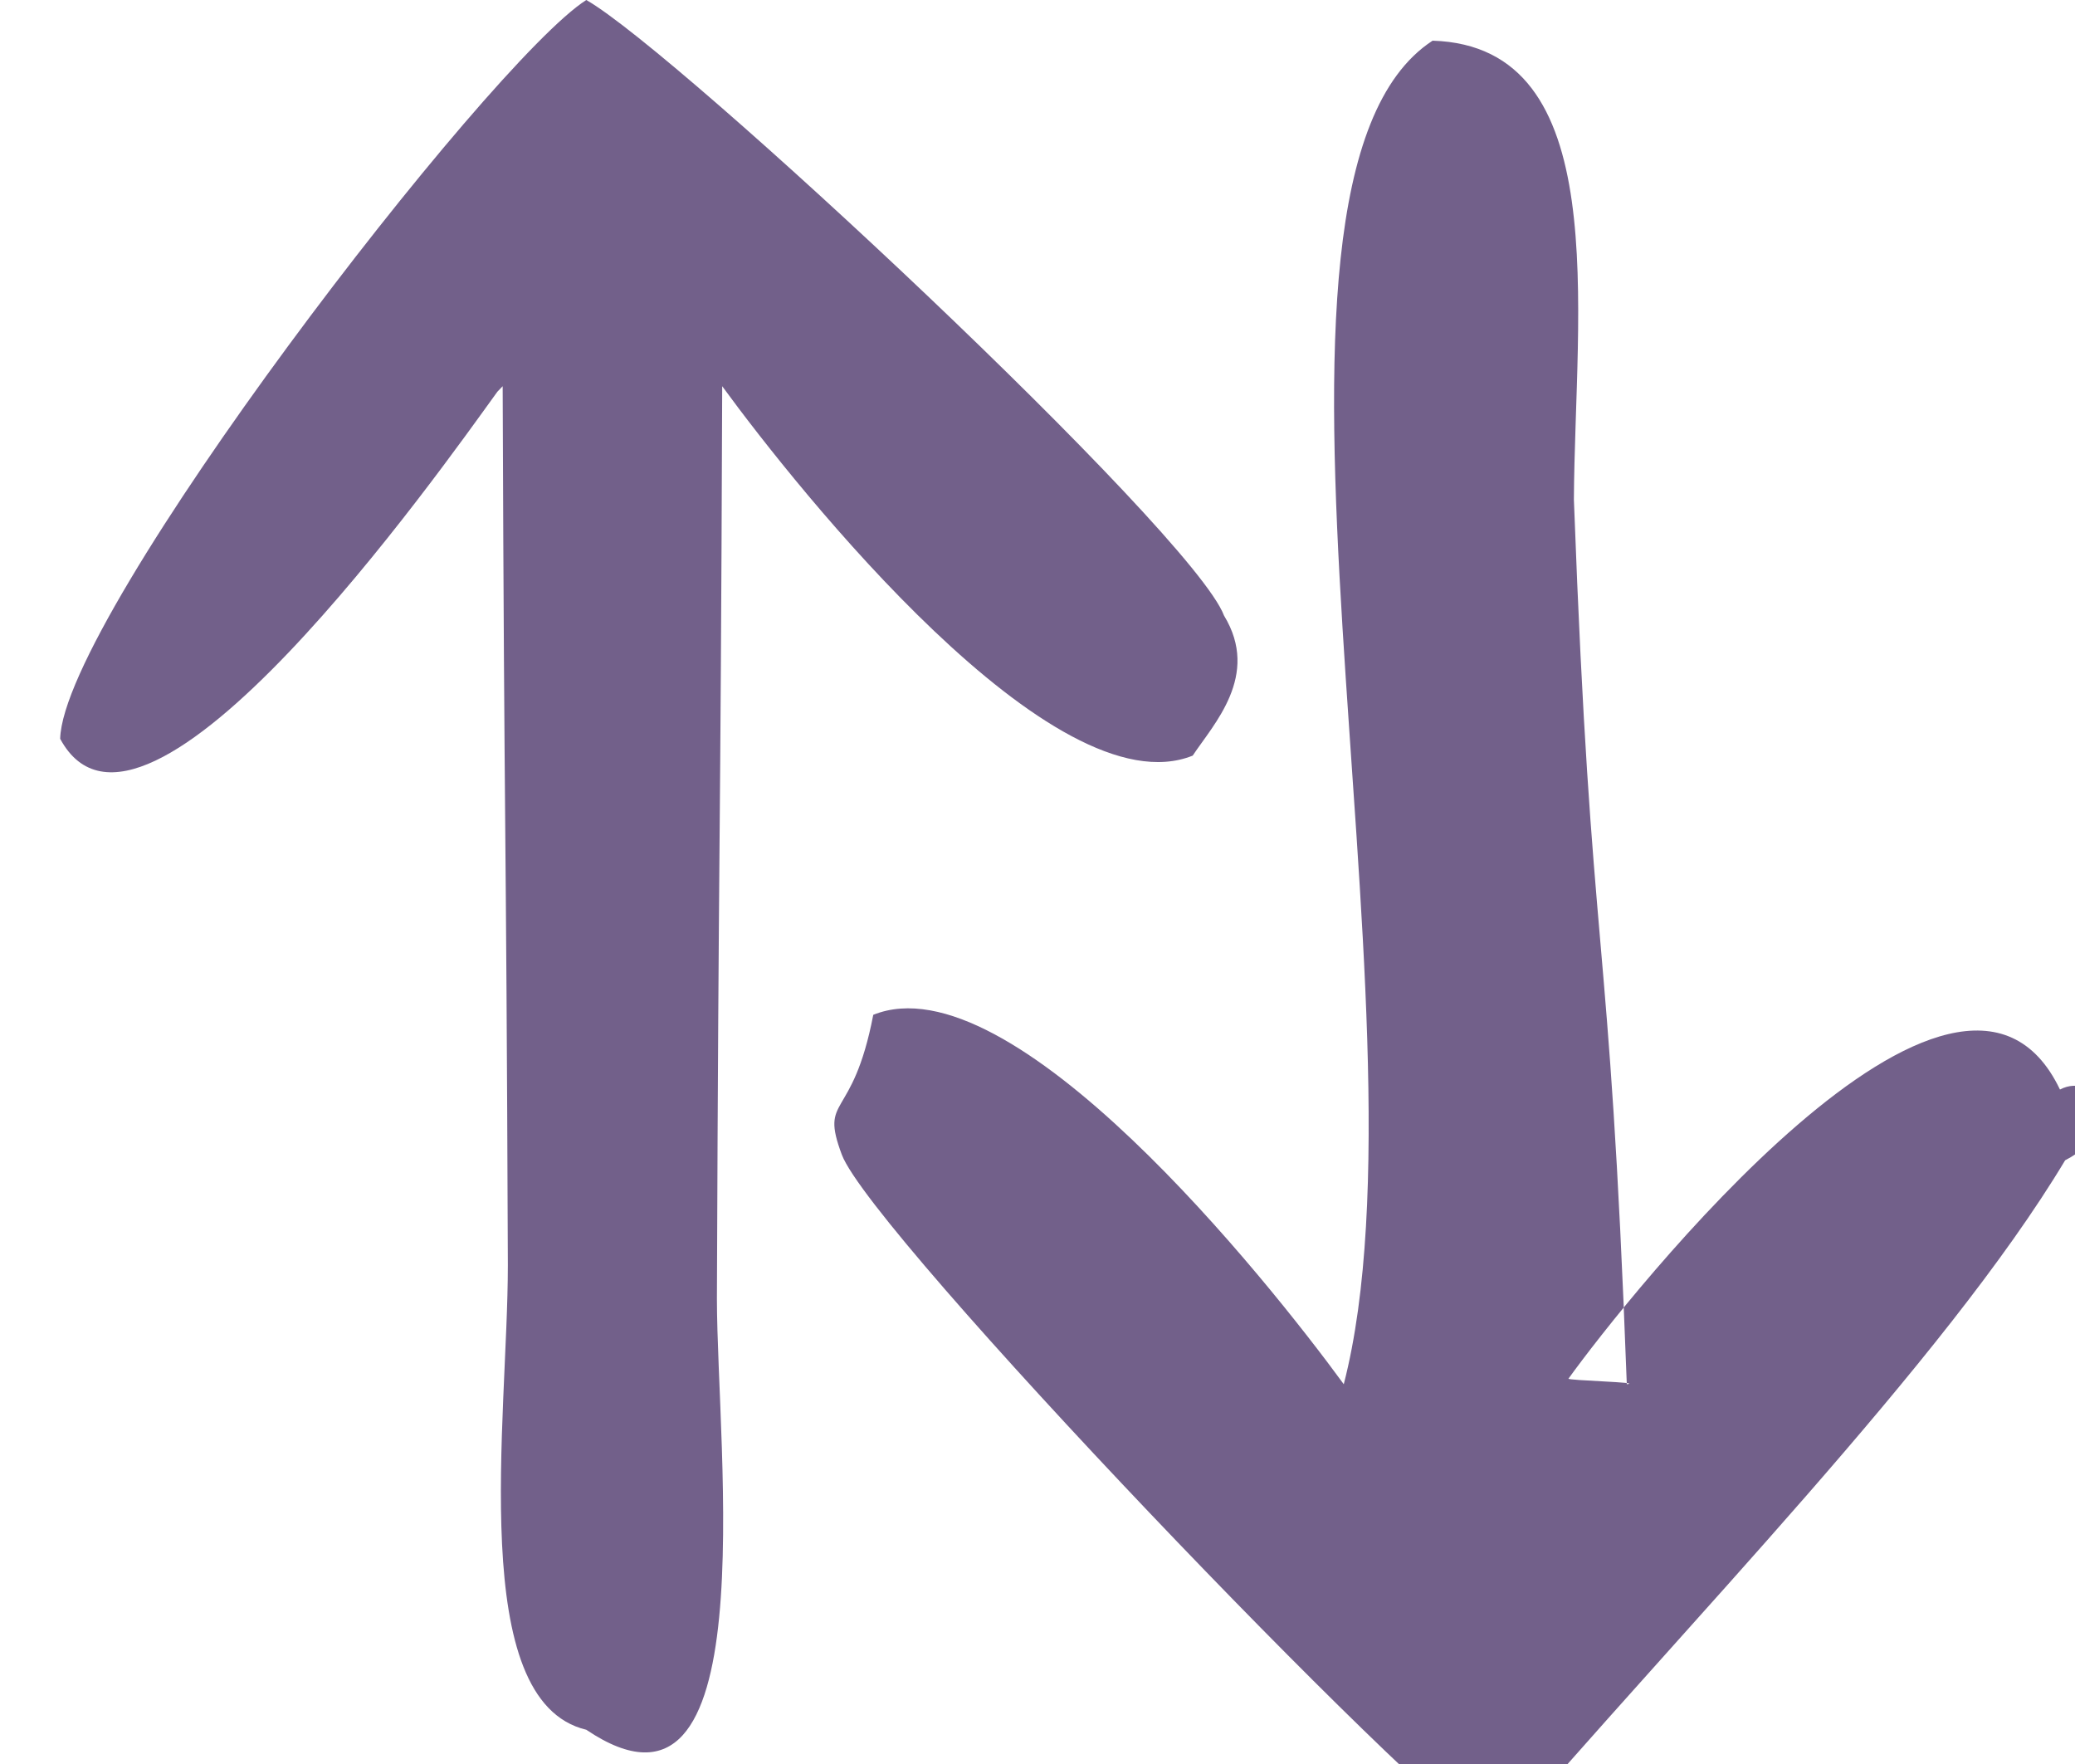
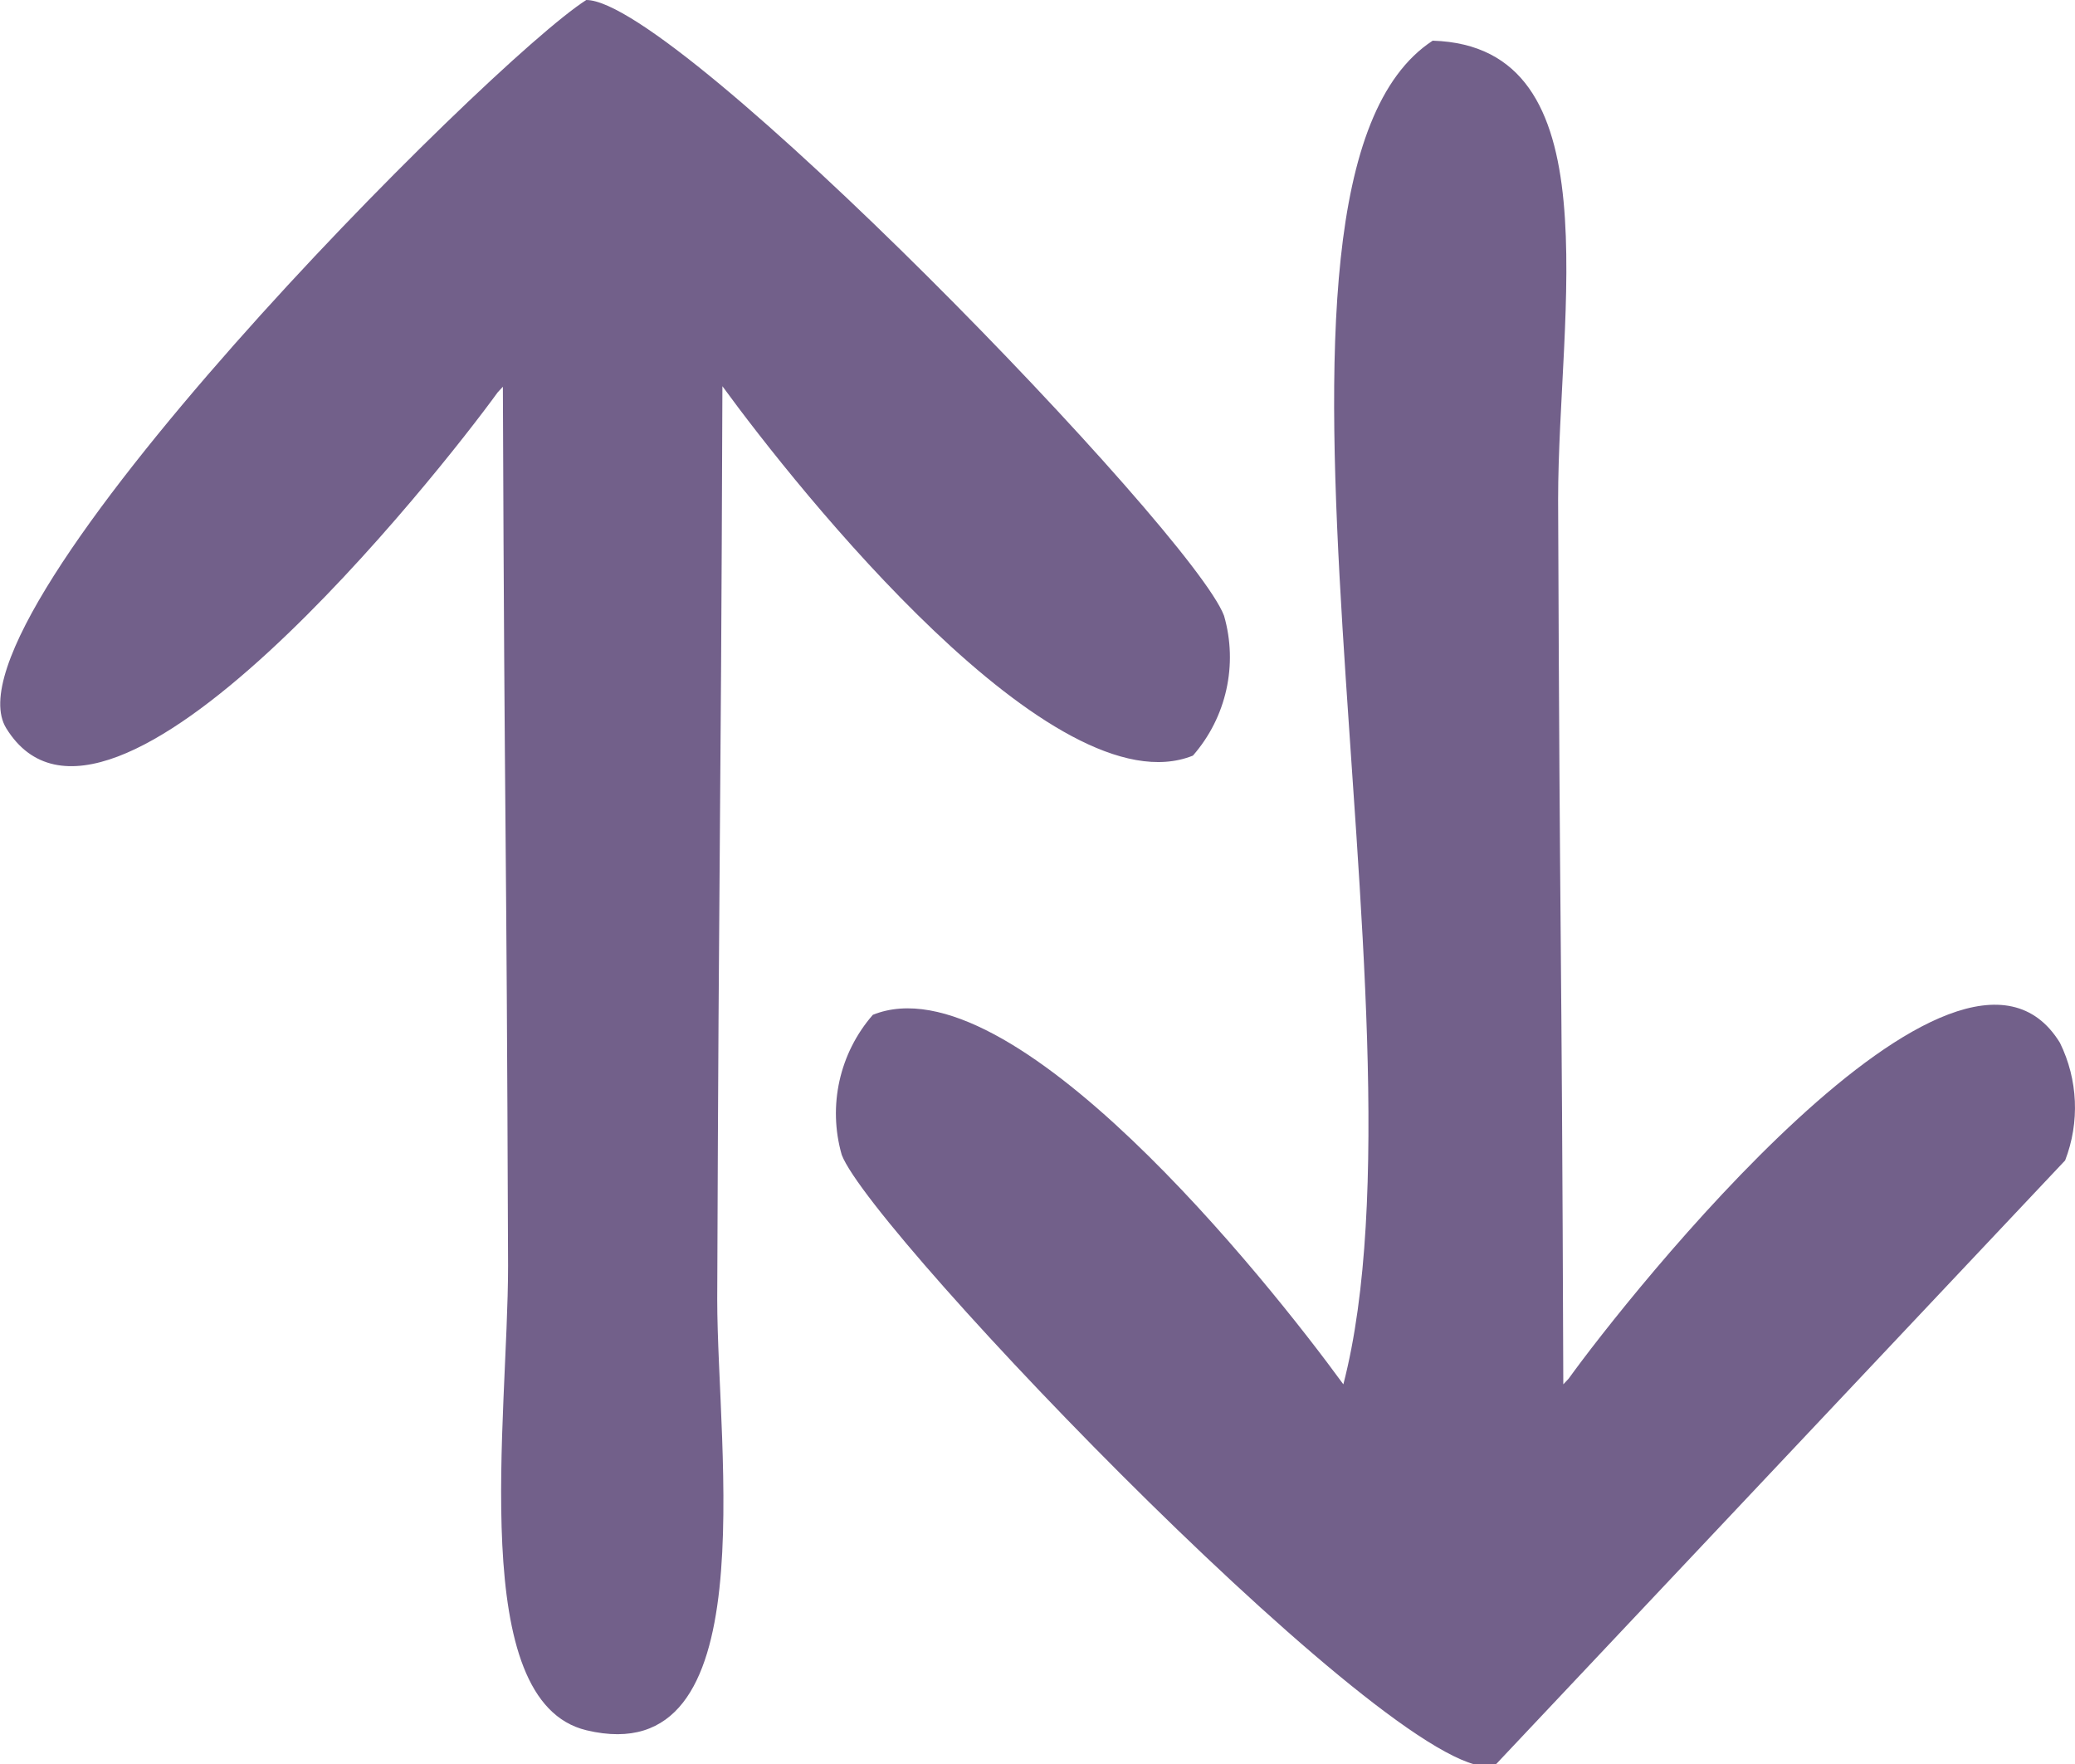
- <svg xmlns="http://www.w3.org/2000/svg" width="20px" height="17px">
-   <path fill-rule="evenodd" fill="rgb(114, 96, 138)" d="M5.651,0.0 C6.532,0.5 11.496,5.129 11.798,5.933 C12.15,6.510 11.695,6.981 11.496,7.282 C10.161,7.819 7.697,4.729 6.961,3.722 C6.944,8.396 6.927,7.842 6.910,12.516 C6.911,13.998 7.386,17.84 5.651,16.670 C4.494,16.394 4.895,13.674 4.895,12.192 C4.878,7.626 4.861,8.288 4.845,3.722 C4.828,3.740 4.811,3.758 4.794,3.775 C4.239,4.542 1.38,8.602 0.58,7.12 C0.608,5.930 4.718,0.592 5.651,0.0 ZM13.808,0.392 C15.561,0.446 15.18,2.993 15.17,4.815 C15.34,9.400 15.51,8.755 15.68,13.340 C15.85,13.322 15.101,13.304 15.118,13.286 C15.668,12.522 18.878,8.456 19.855,10.50 C20.20,10.319 20.53,10.858 19.905,11.182 C18.74,13.124 16.243,15.66 14.413,17.8 C13.624,17.333 8.398,11.886 8.114,11.128 C7.898,10.550 8.217,10.82 8.417,9.780 C9.752,9.241 12.216,12.333 12.952,13.340 C13.867,9.793 11.719,1.755 13.808,0.392 Z" />
+ <svg xmlns="http://www.w3.org/2000/svg" width="20" height="17" viewBox="0 0 20 17">
+   <defs>
+     <style>
+       .cls-1 {
+         fill: #72608a;
+         fill-rule: evenodd;
+       }
+     </style>
+   </defs>
+   <path id="sort_1" data-name="sort 1" class="cls-1" d="M550.651,114c0.881,0,5.845,5.13,6.147,5.934a1.44,1.44,0,0,1-.3,1.348c-1.335.537-3.8-2.552-4.535-3.56-0.017,4.675-.033,4.12-0.05,8.8,0,1.481.476,4.567-1.26,4.153-1.156-.276-0.756-2.995-0.756-4.477-0.016-4.567-.033-3.9-0.05-8.471l-0.05.054c-0.555.766-3.757,4.827-4.737,3.237C544.391,119.931,549.719,114.592,550.651,114Zm8.158,0.392c1.752,0.054,1.209,2.6,1.209,4.424,0.017,4.584.034,3.94,0.05,8.525l0.051-.054c0.55-.765,3.759-4.831,4.736-3.237a1.415,1.415,0,0,1,.05,1.133l-5.492,5.826c-0.789.324-6.015-5.122-6.3-5.88a1.446,1.446,0,0,1,.3-1.349c1.335-.538,3.8,2.553,4.535,3.561C558.867,123.793,556.72,115.756,558.809,114.392Z" transform="translate(-545 -114)" />
</svg>
